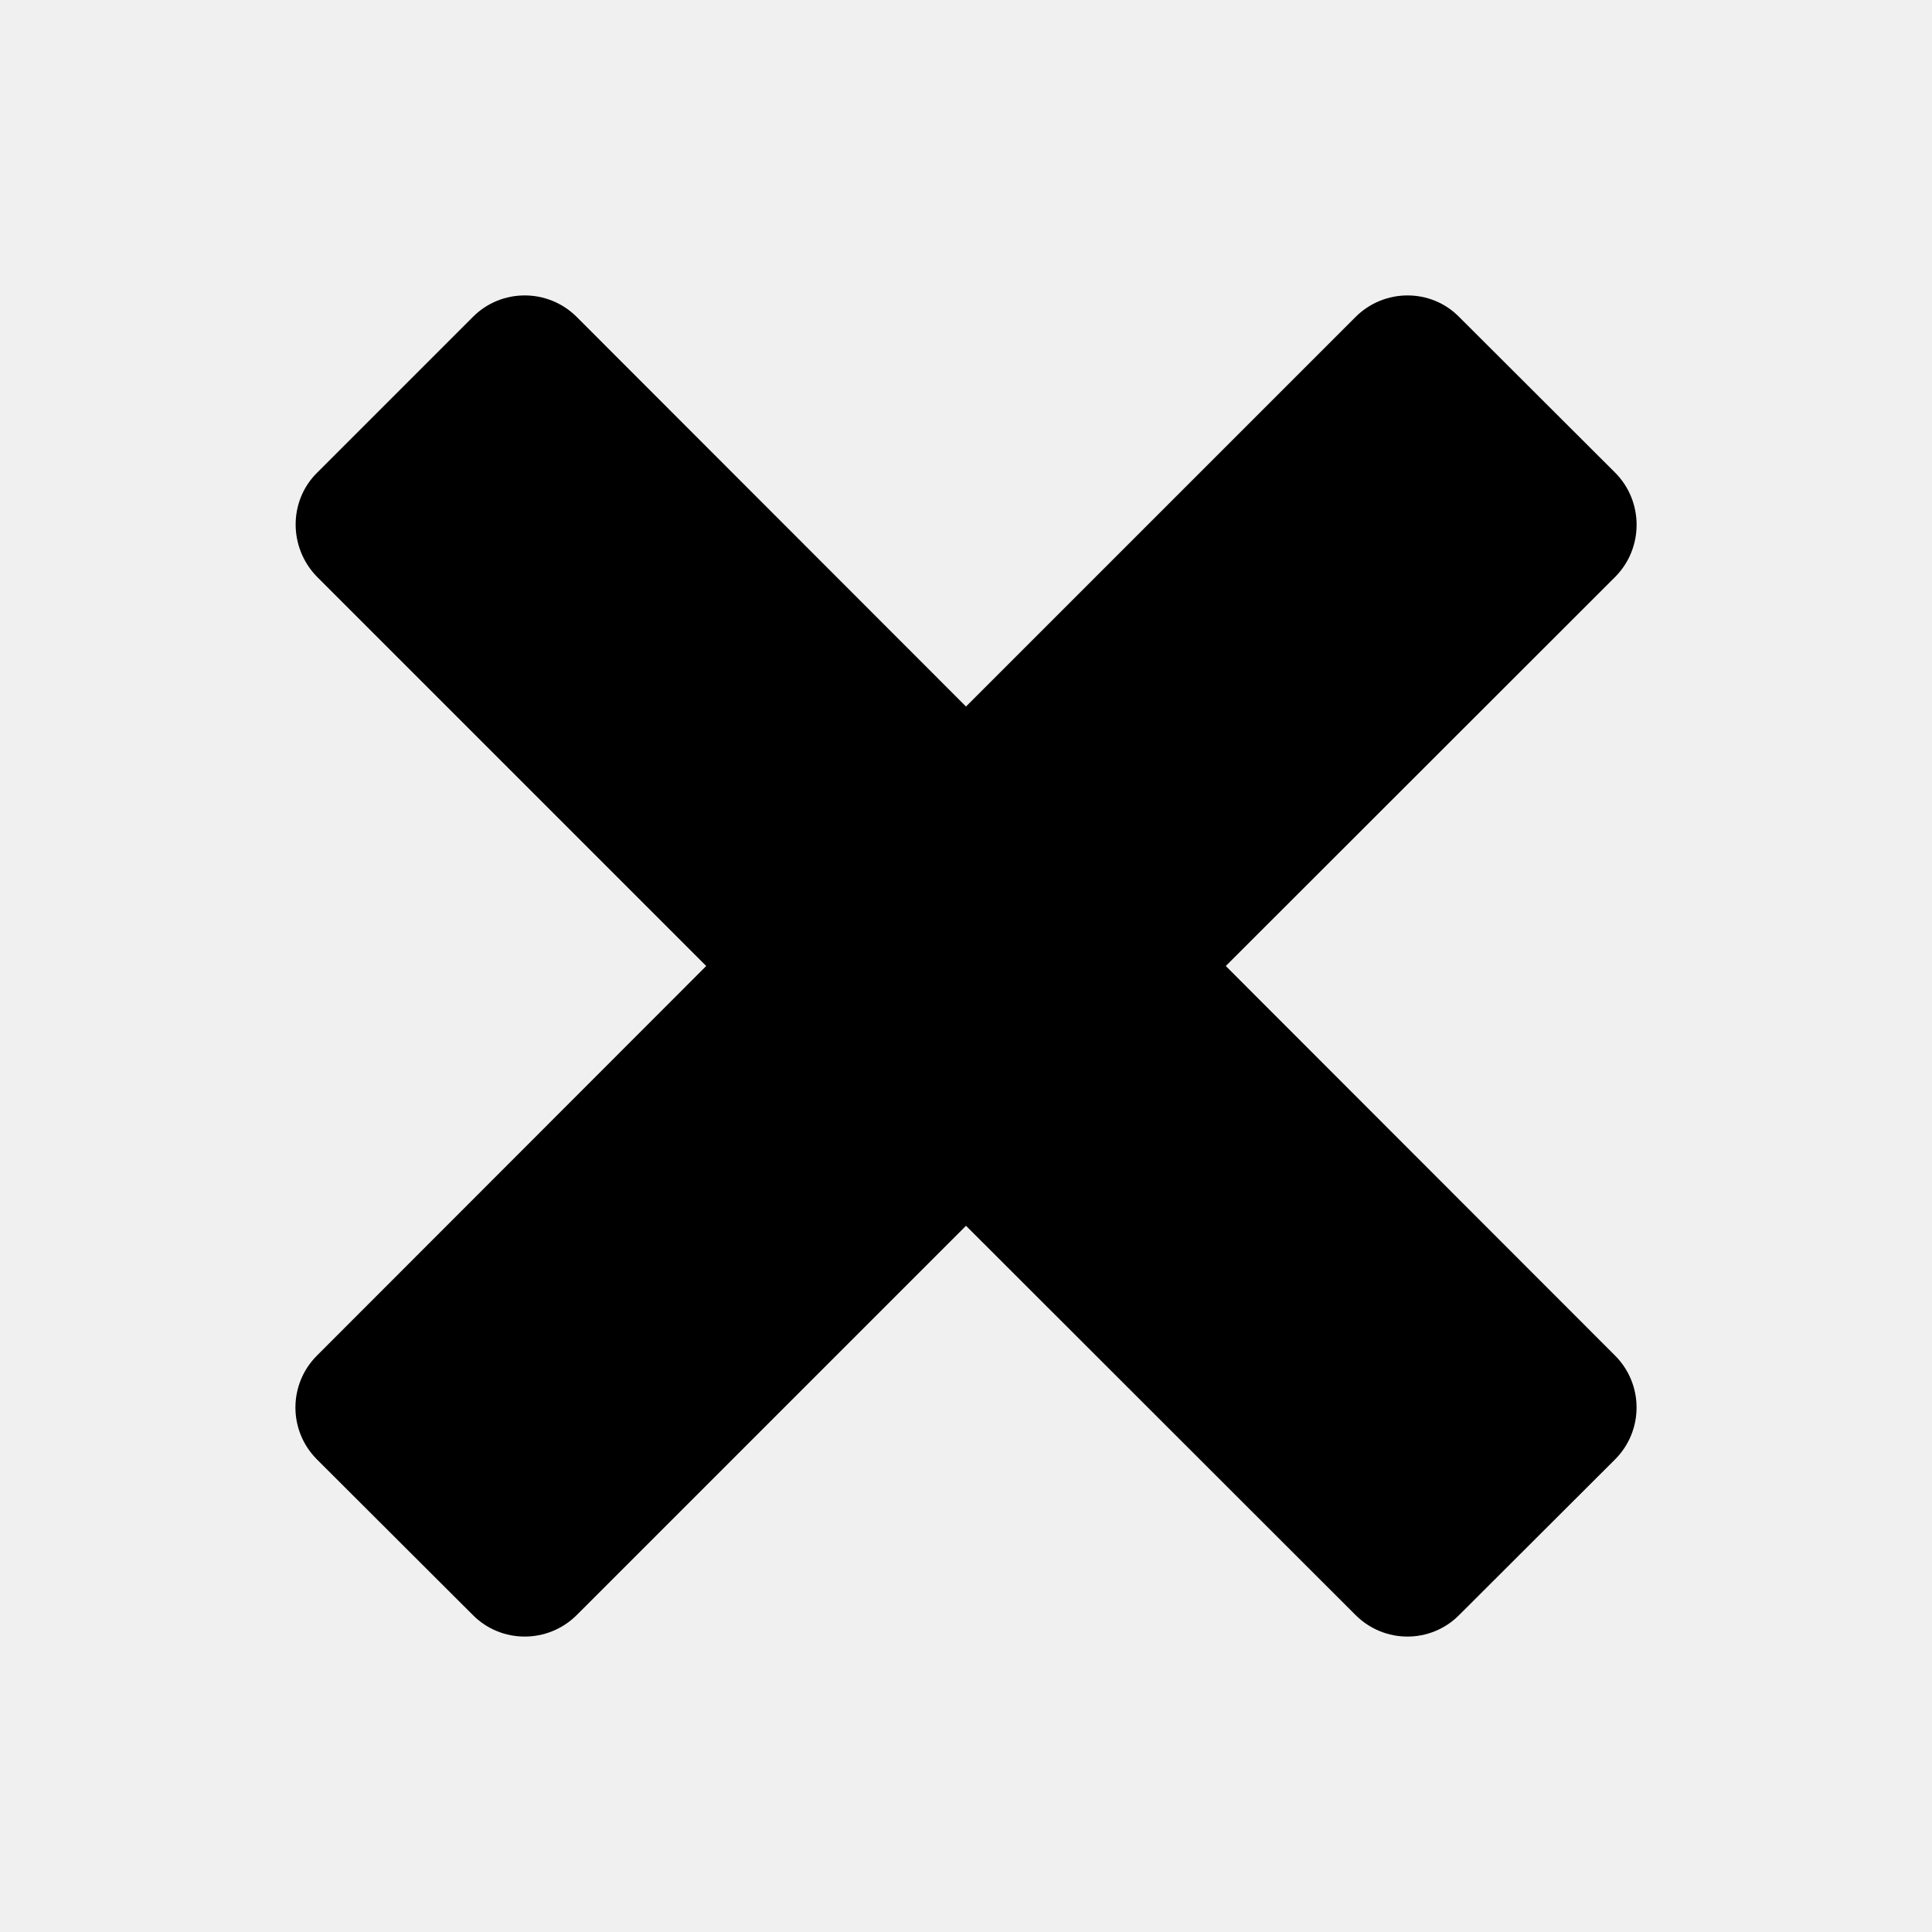
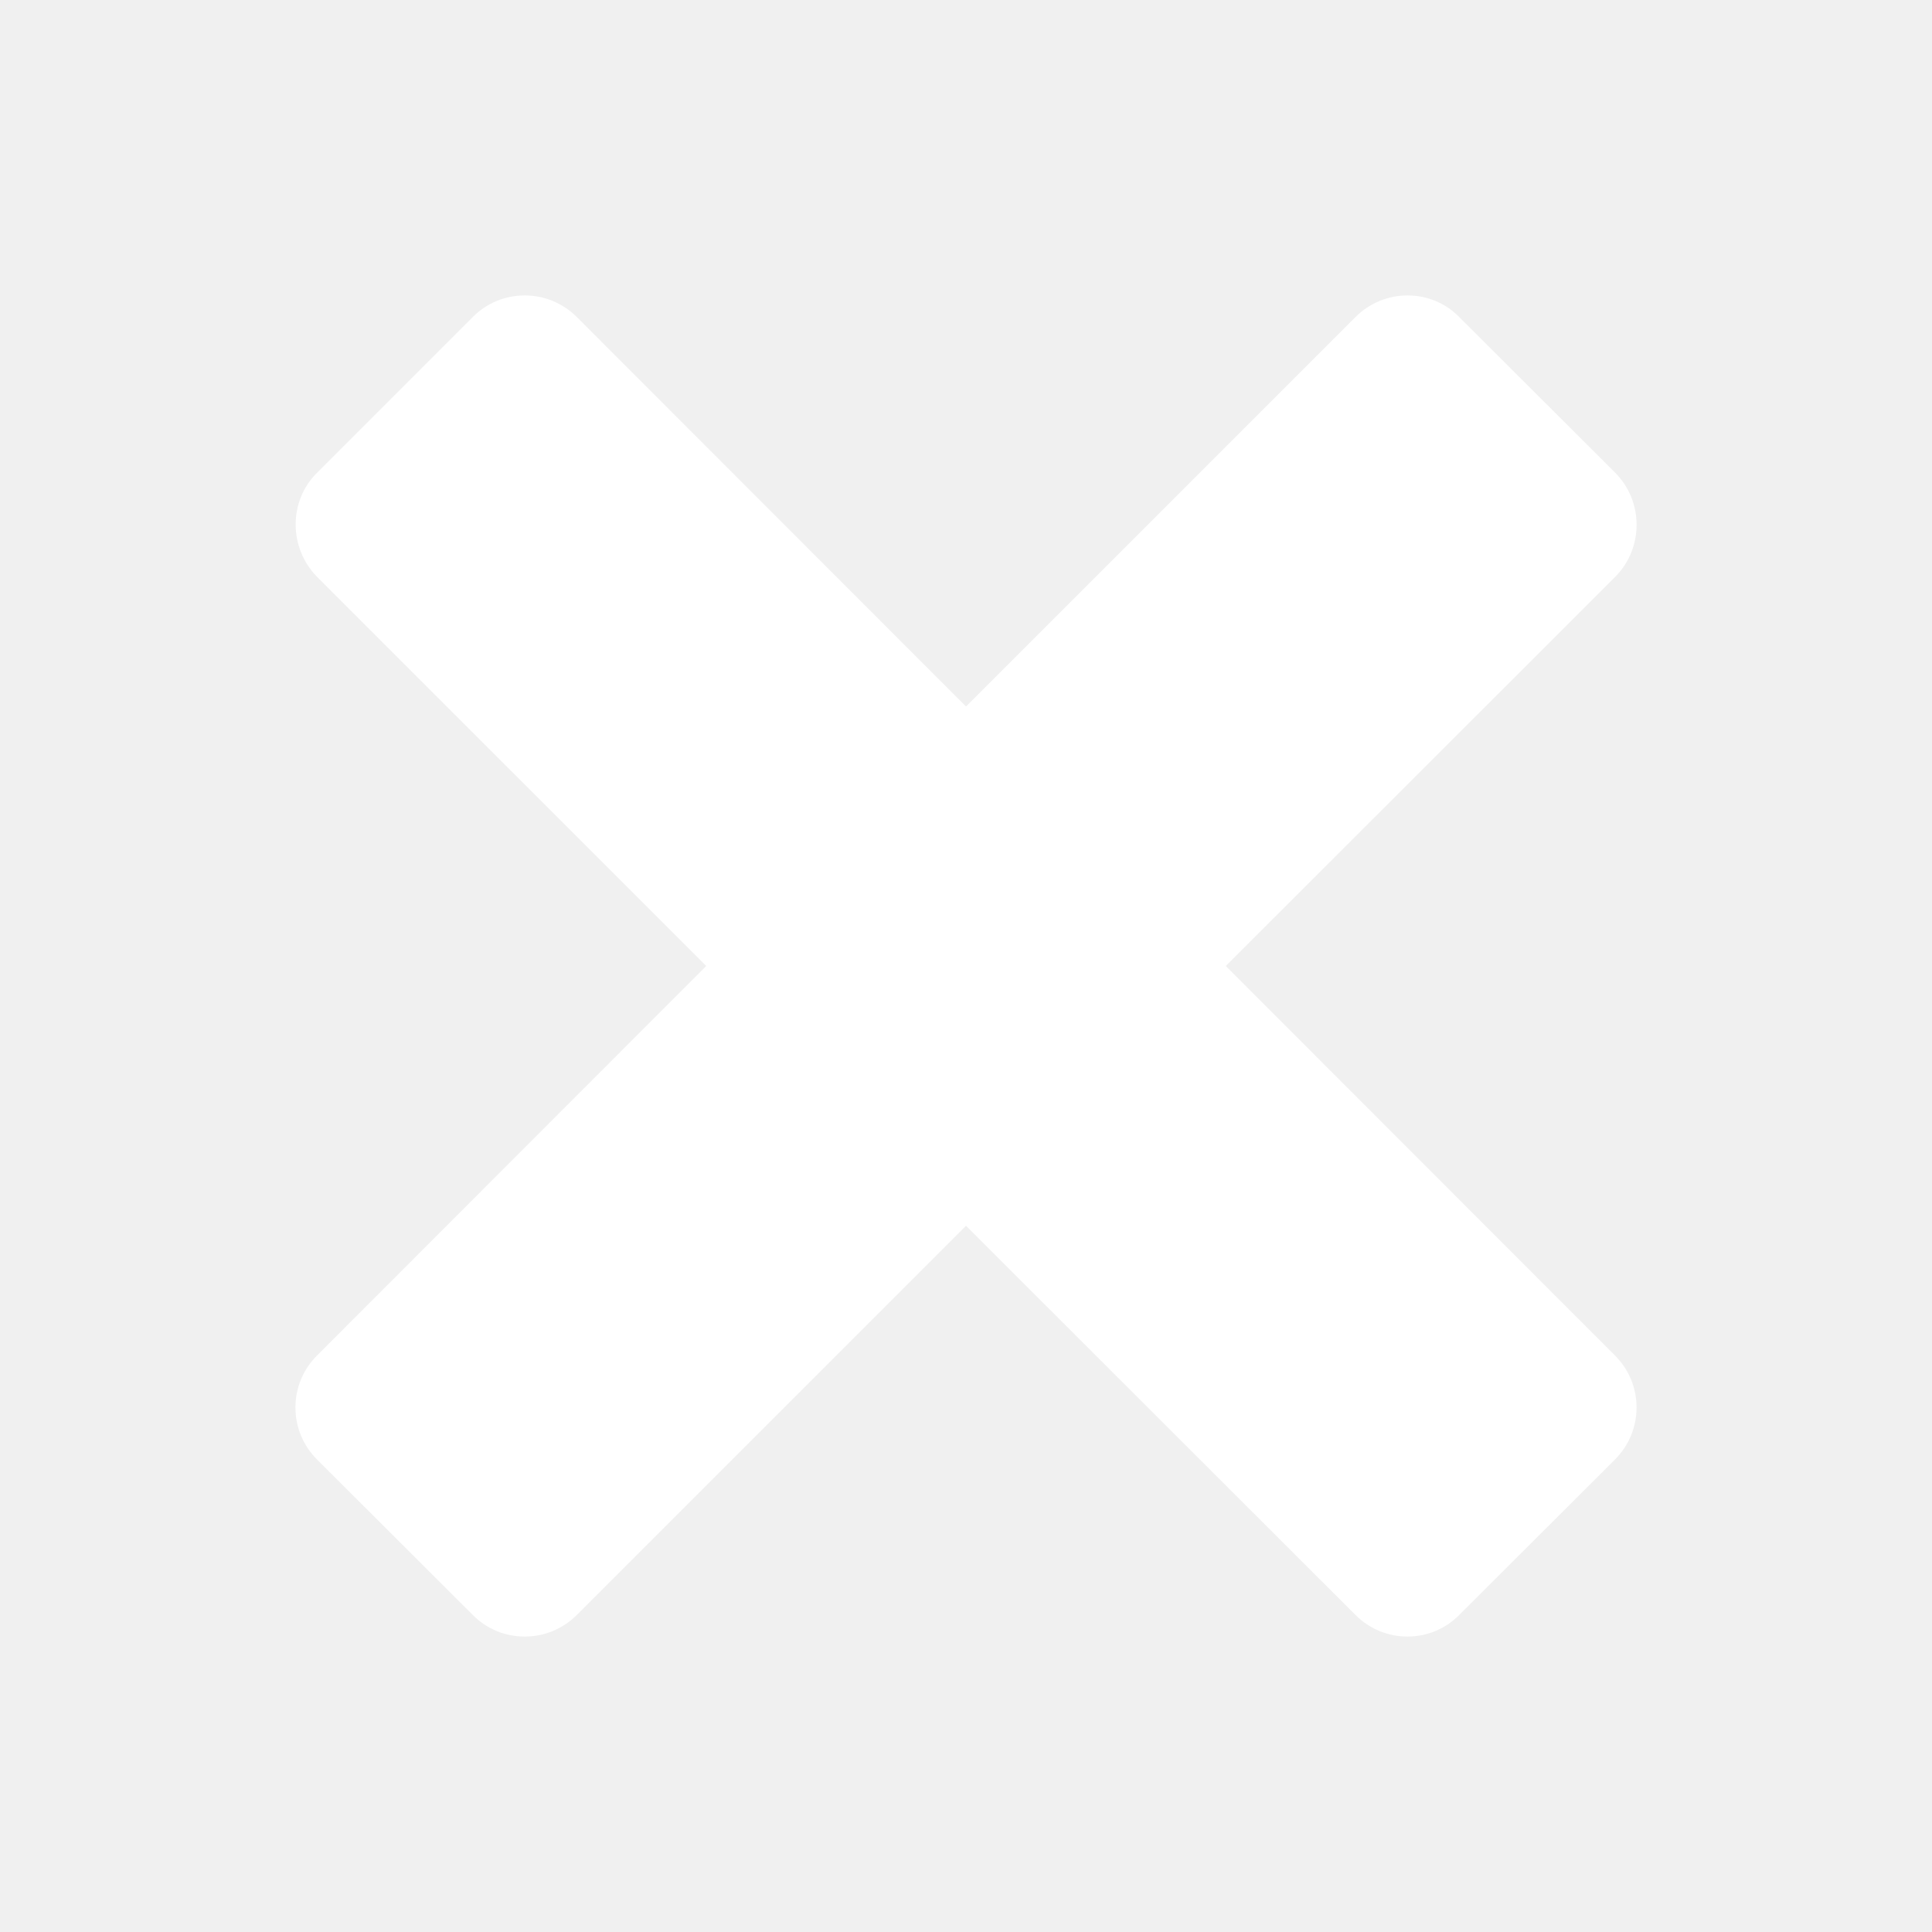
<svg xmlns="http://www.w3.org/2000/svg" viewBox="0 0 26 26" width="26px" height="26px">
-   <path d="M 21.734 19.641 L 19.637 21.734 C 19.254 22.121 18.629 22.121 18.242 21.734 L 13 16.496 L 7.762 21.734 C 7.375 22.121 6.746 22.121 6.363 21.734 L 4.266 19.641 C 3.879 19.254 3.879 18.629 4.266 18.242 L 9.504 13 L 4.266 7.762 C 3.883 7.371 3.883 6.742 4.266 6.363 L 6.363 4.266 C 6.746 3.879 7.375 3.879 7.762 4.266 L 13 9.508 L 18.242 4.266 C 18.629 3.879 19.258 3.879 19.637 4.266 L 21.734 6.359 C 22.121 6.746 22.121 7.375 21.738 7.762 L 16.496 13 L 21.734 18.242 C 22.121 18.629 22.121 19.254 21.734 19.641 Z" />
+   <path d="M 21.734 19.641 L 19.637 21.734 C 19.254 22.121 18.629 22.121 18.242 21.734 L 13 16.496 L 7.762 21.734 C 7.375 22.121 6.746 22.121 6.363 21.734 L 4.266 19.641 C 3.879 19.254 3.879 18.629 4.266 18.242 L 9.504 13 L 4.266 7.762 C 3.883 7.371 3.883 6.742 4.266 6.363 L 6.363 4.266 C 6.746 3.879 7.375 3.879 7.762 4.266 L 13 9.508 L 18.242 4.266 C 18.629 3.879 19.258 3.879 19.637 4.266 L 21.734 6.359 C 22.121 6.746 22.121 7.375 21.738 7.762 L 16.496 13 L 21.734 18.242 C 22.121 18.629 22.121 19.254 21.734 19.641 Z" fill="#FFFFFF" />
</svg>
